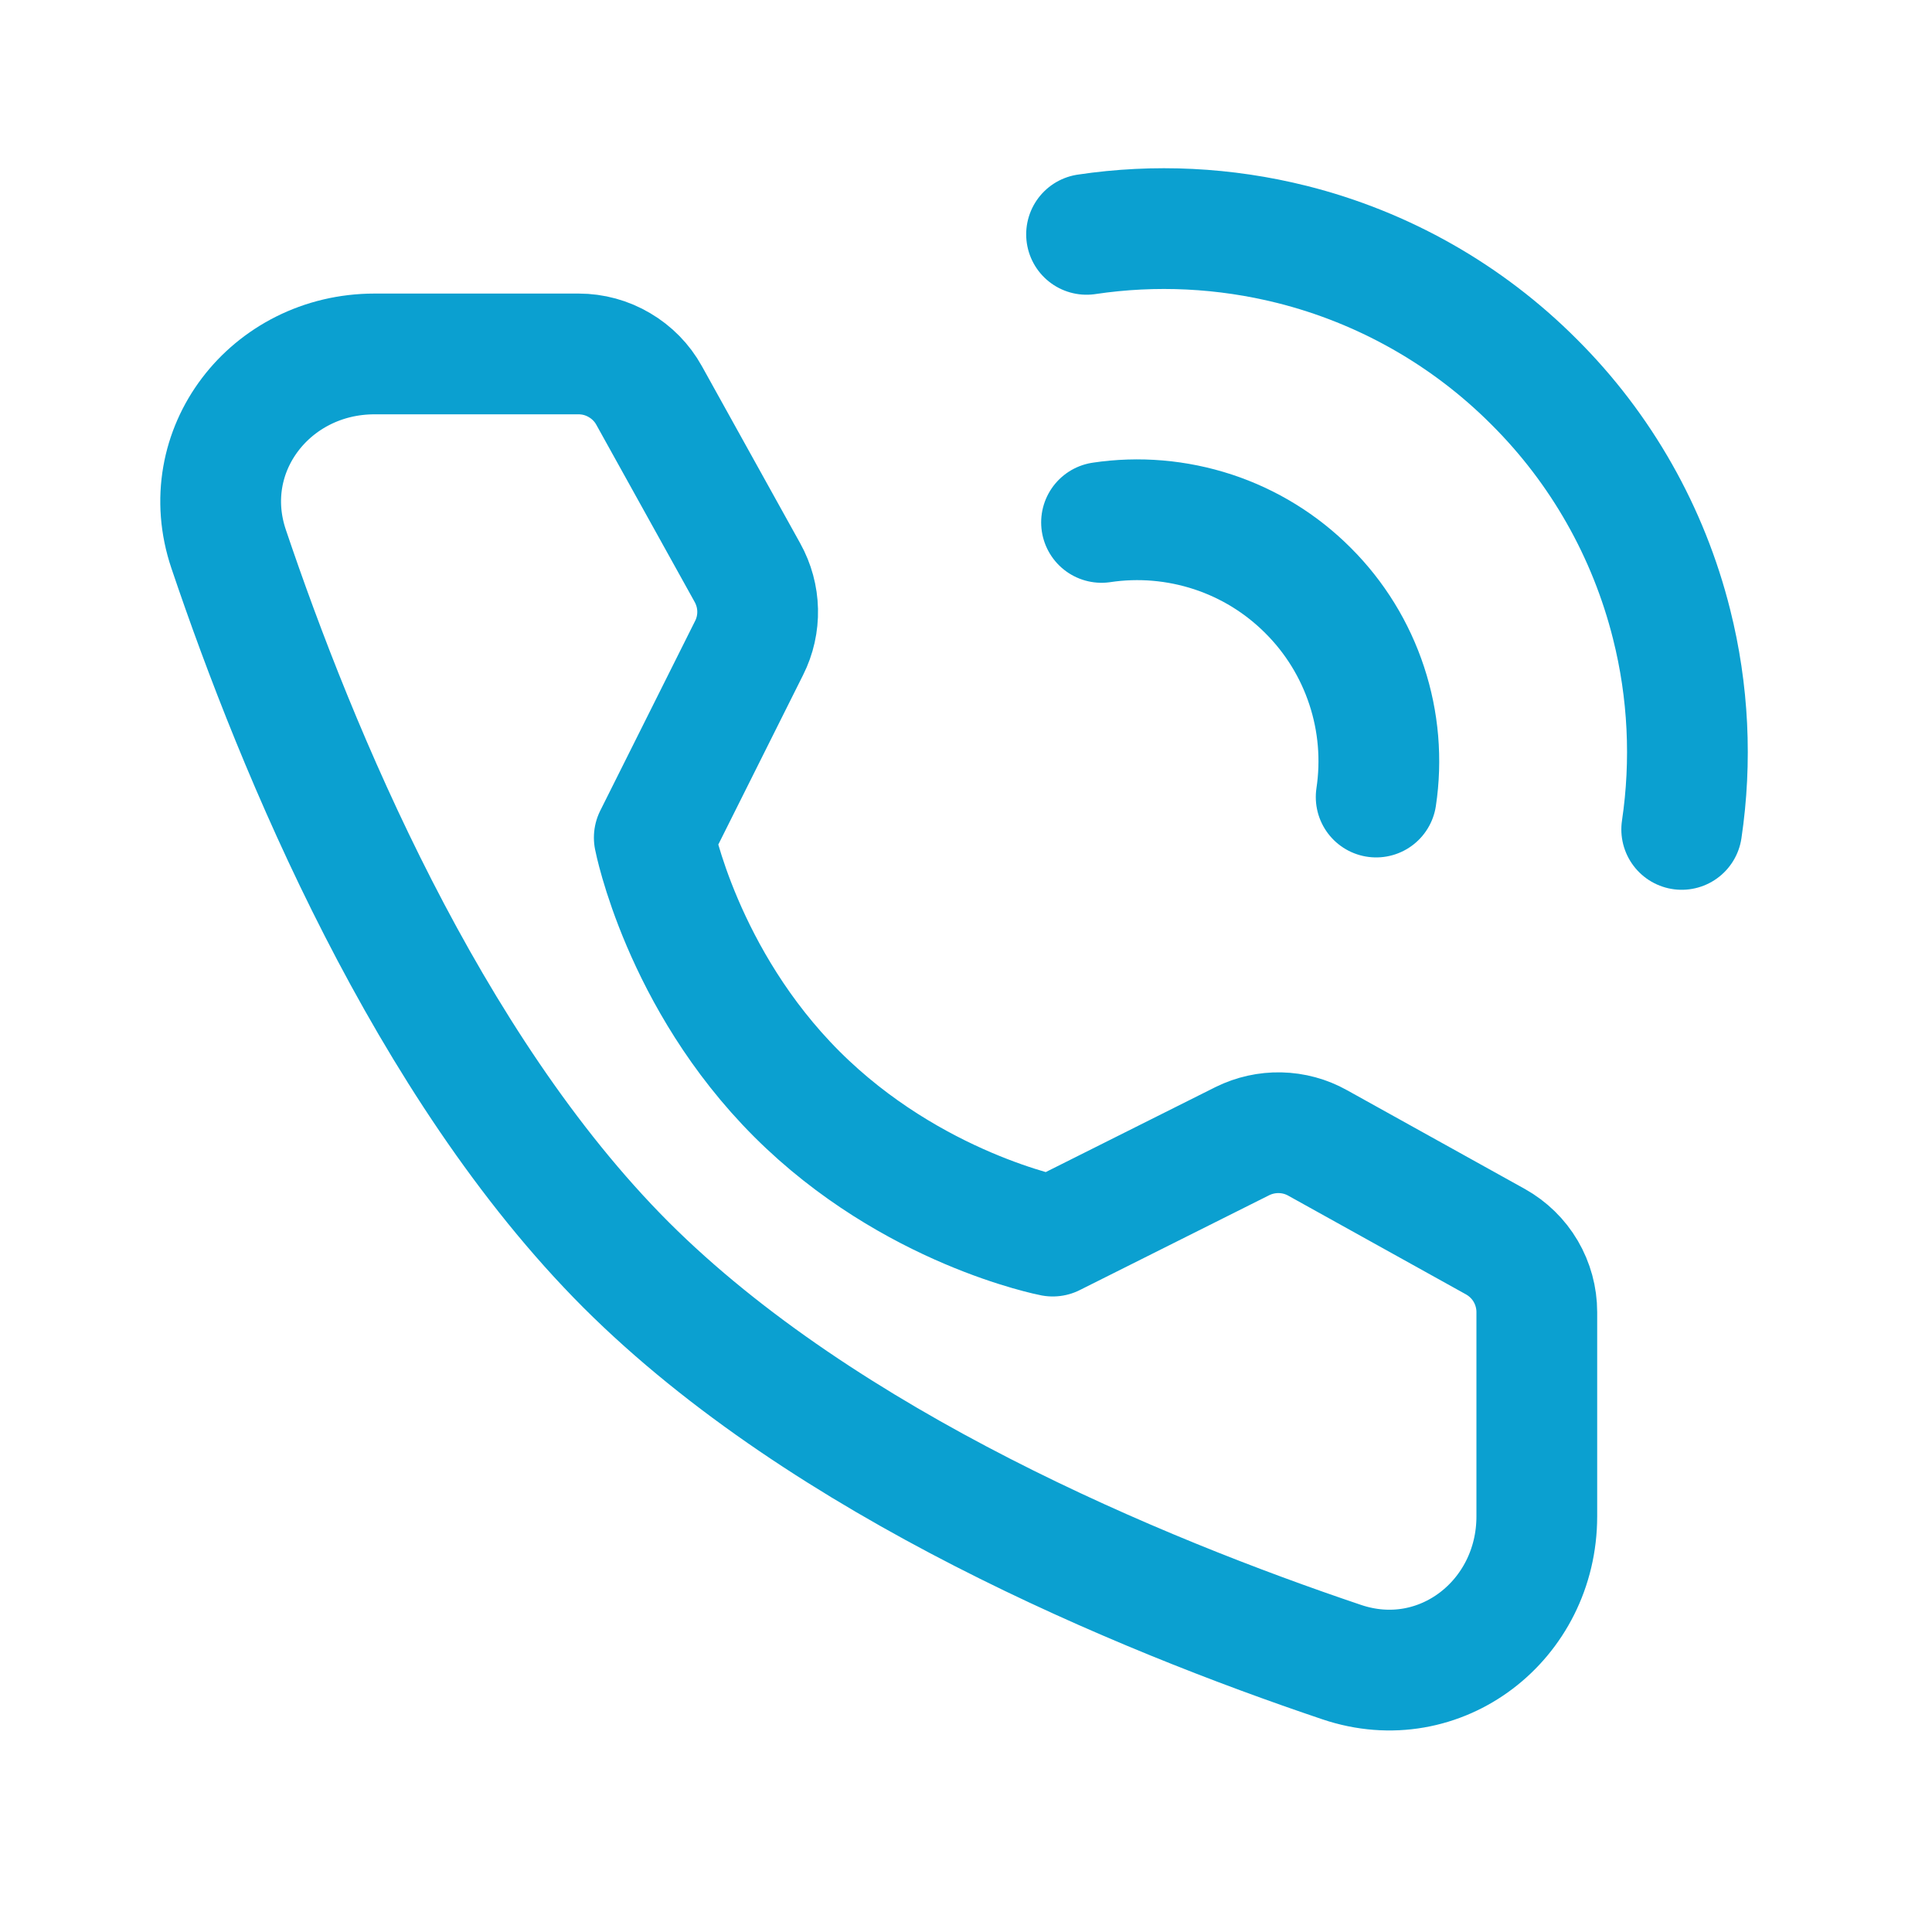
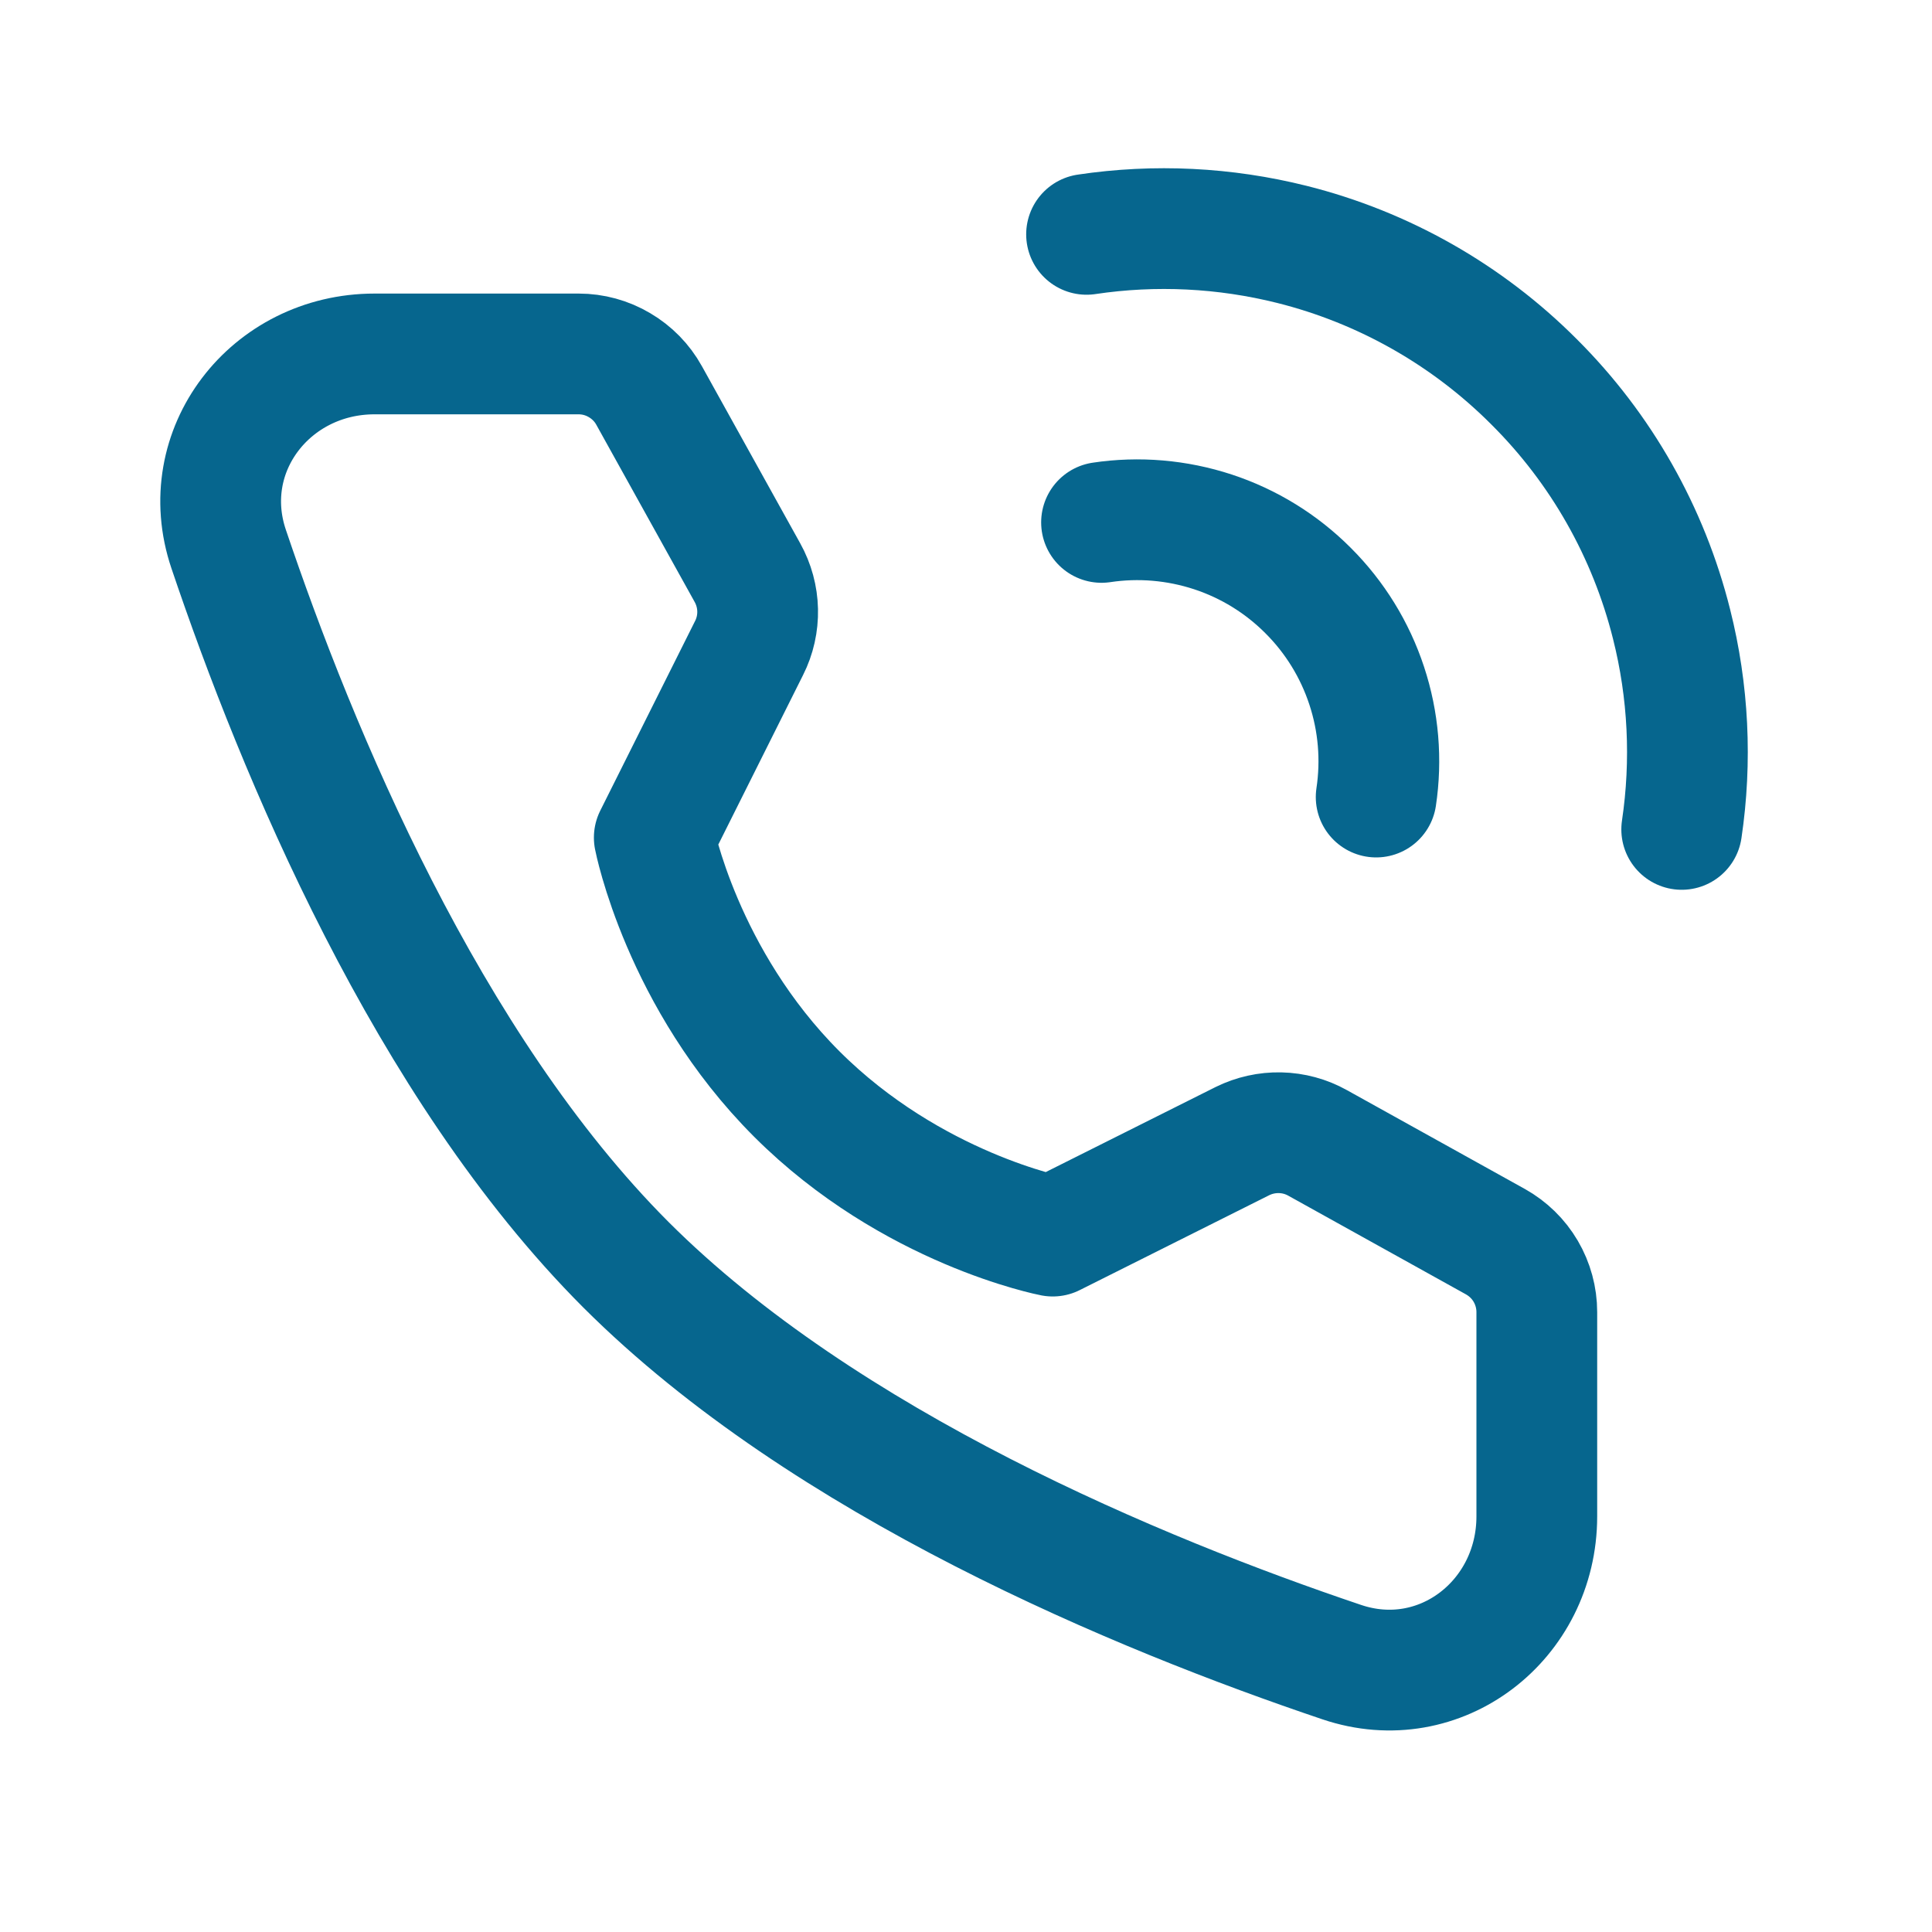
<svg xmlns="http://www.w3.org/2000/svg" width="20" height="20" viewBox="0 0 20 20" fill="none">
-   <path d="M17.409 8.586C17.514 7.878 17.479 7.155 17.304 6.461C17.066 5.511 16.575 4.644 15.881 3.953C15.19 3.26 14.323 2.768 13.374 2.53C12.679 2.356 11.957 2.32 11.248 2.426M14.246 8.251C14.304 7.865 14.271 7.47 14.148 7.098C14.026 6.727 13.818 6.389 13.541 6.113C13.265 5.836 12.927 5.628 12.556 5.506C12.184 5.384 11.789 5.35 11.403 5.408" stroke="#0BA0D0" stroke-width="1.25" stroke-linecap="round" stroke-linejoin="round" />
-   <path d="M5.99 3.664C6.139 3.664 6.285 3.704 6.413 3.78C6.541 3.855 6.647 3.963 6.719 4.093L7.738 5.929C7.804 6.048 7.84 6.181 7.843 6.316C7.846 6.451 7.816 6.586 7.755 6.707L6.773 8.671C6.773 8.671 7.057 10.134 8.248 11.325C9.44 12.516 10.898 12.796 10.898 12.796L12.861 11.813C12.982 11.753 13.117 11.723 13.252 11.726C13.388 11.729 13.521 11.765 13.639 11.831L15.481 12.854C15.611 12.927 15.719 13.032 15.794 13.16C15.869 13.288 15.909 13.434 15.909 13.583V15.697C15.909 16.773 14.909 17.551 13.889 17.206C11.794 16.5 8.542 15.153 6.48 13.093C4.42 11.031 3.074 7.779 2.367 5.684C2.022 4.664 2.8 3.664 3.877 3.664H5.99V3.664Z" stroke="#0BA0D0" stroke-width="1.25" stroke-linejoin="round" />
+   <path d="M17.409 8.586C17.514 7.878 17.479 7.155 17.304 6.461C17.066 5.511 16.575 4.644 15.881 3.953C15.19 3.26 14.323 2.768 13.374 2.53C12.679 2.356 11.957 2.32 11.248 2.426M14.246 8.251C14.304 7.865 14.271 7.47 14.148 7.098C14.026 6.727 13.818 6.389 13.541 6.113C13.265 5.836 12.927 5.628 12.556 5.506C12.184 5.384 11.789 5.35 11.403 5.408" stroke="#06668E" stroke-width="1.25" stroke-linecap="round" stroke-linejoin="round" />
+   <path d="M5.99 3.664C6.139 3.664 6.285 3.704 6.413 3.78C6.541 3.855 6.647 3.963 6.719 4.093L7.738 5.929C7.804 6.048 7.84 6.181 7.843 6.316C7.846 6.451 7.816 6.586 7.755 6.707L6.773 8.671C6.773 8.671 7.057 10.134 8.248 11.325C9.44 12.516 10.898 12.796 10.898 12.796L12.861 11.813C12.982 11.753 13.117 11.723 13.252 11.726C13.388 11.729 13.521 11.765 13.639 11.831L15.481 12.854C15.611 12.927 15.719 13.032 15.794 13.16C15.869 13.288 15.909 13.434 15.909 13.583V15.697C15.909 16.773 14.909 17.551 13.889 17.206C11.794 16.5 8.542 15.153 6.48 13.093C4.42 11.031 3.074 7.779 2.367 5.684C2.022 4.664 2.8 3.664 3.877 3.664H5.99V3.664Z" stroke="#06668E" stroke-width="1.25" stroke-linejoin="round" />
</svg>
